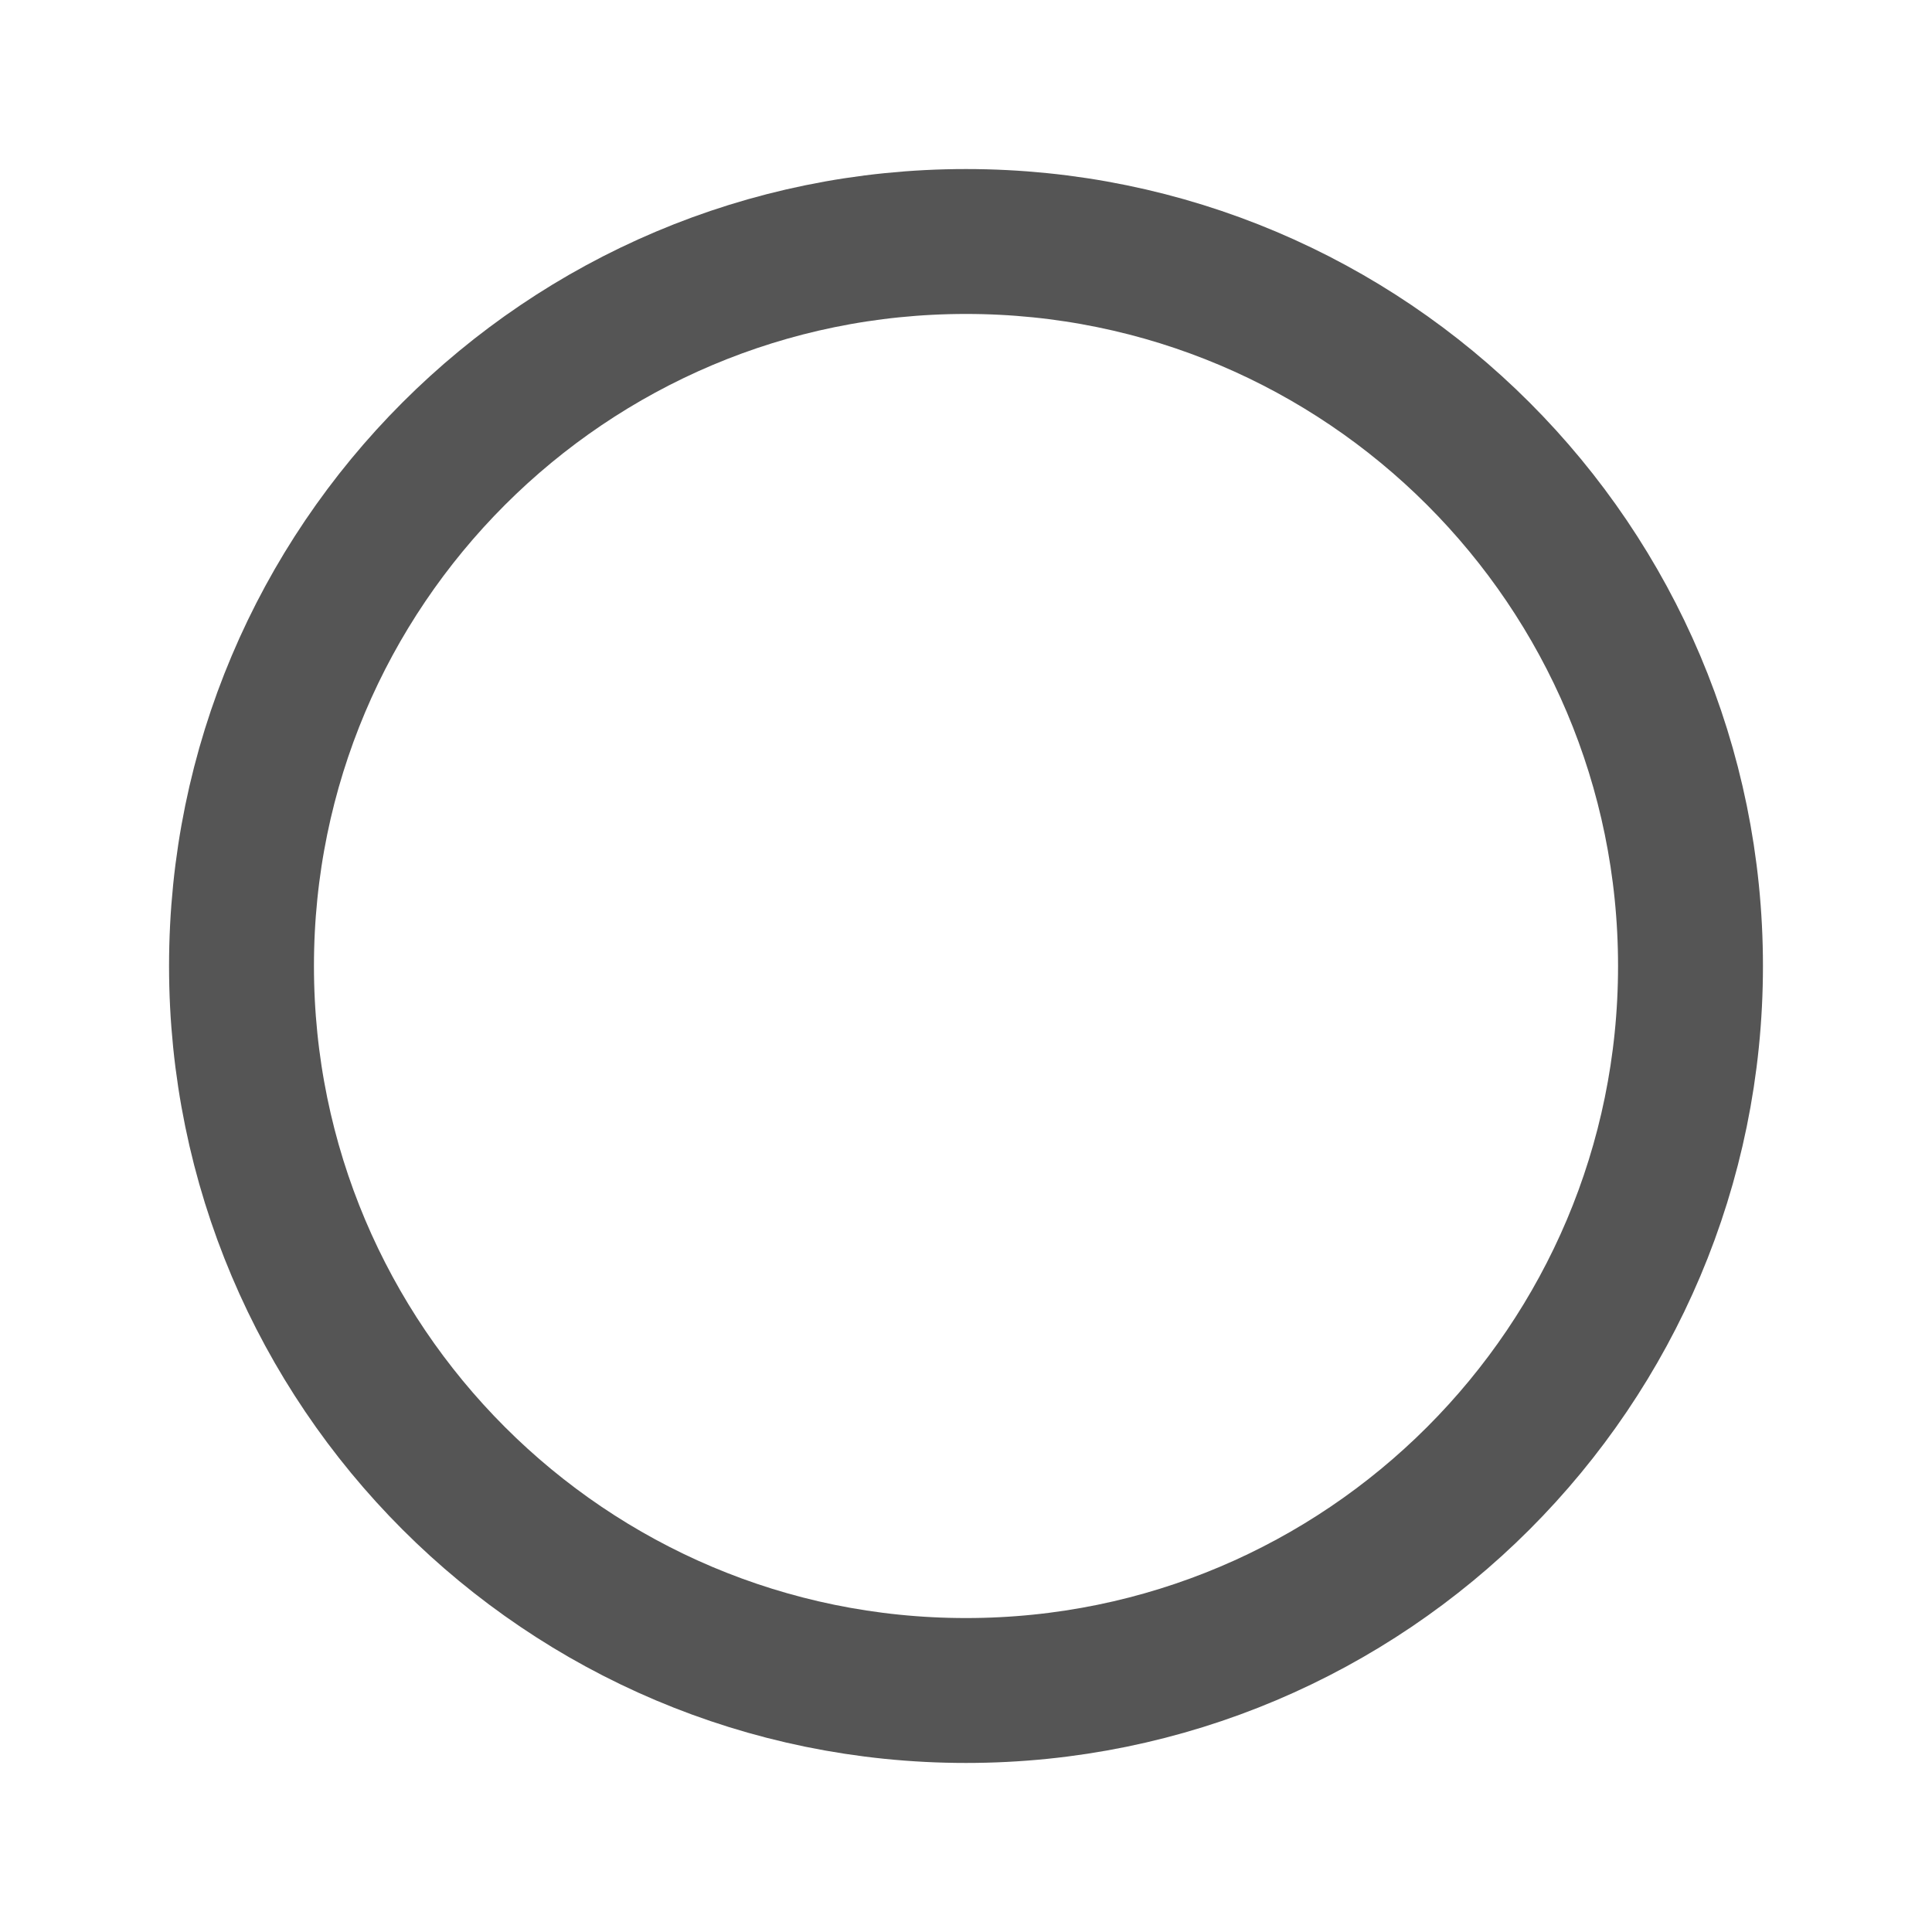
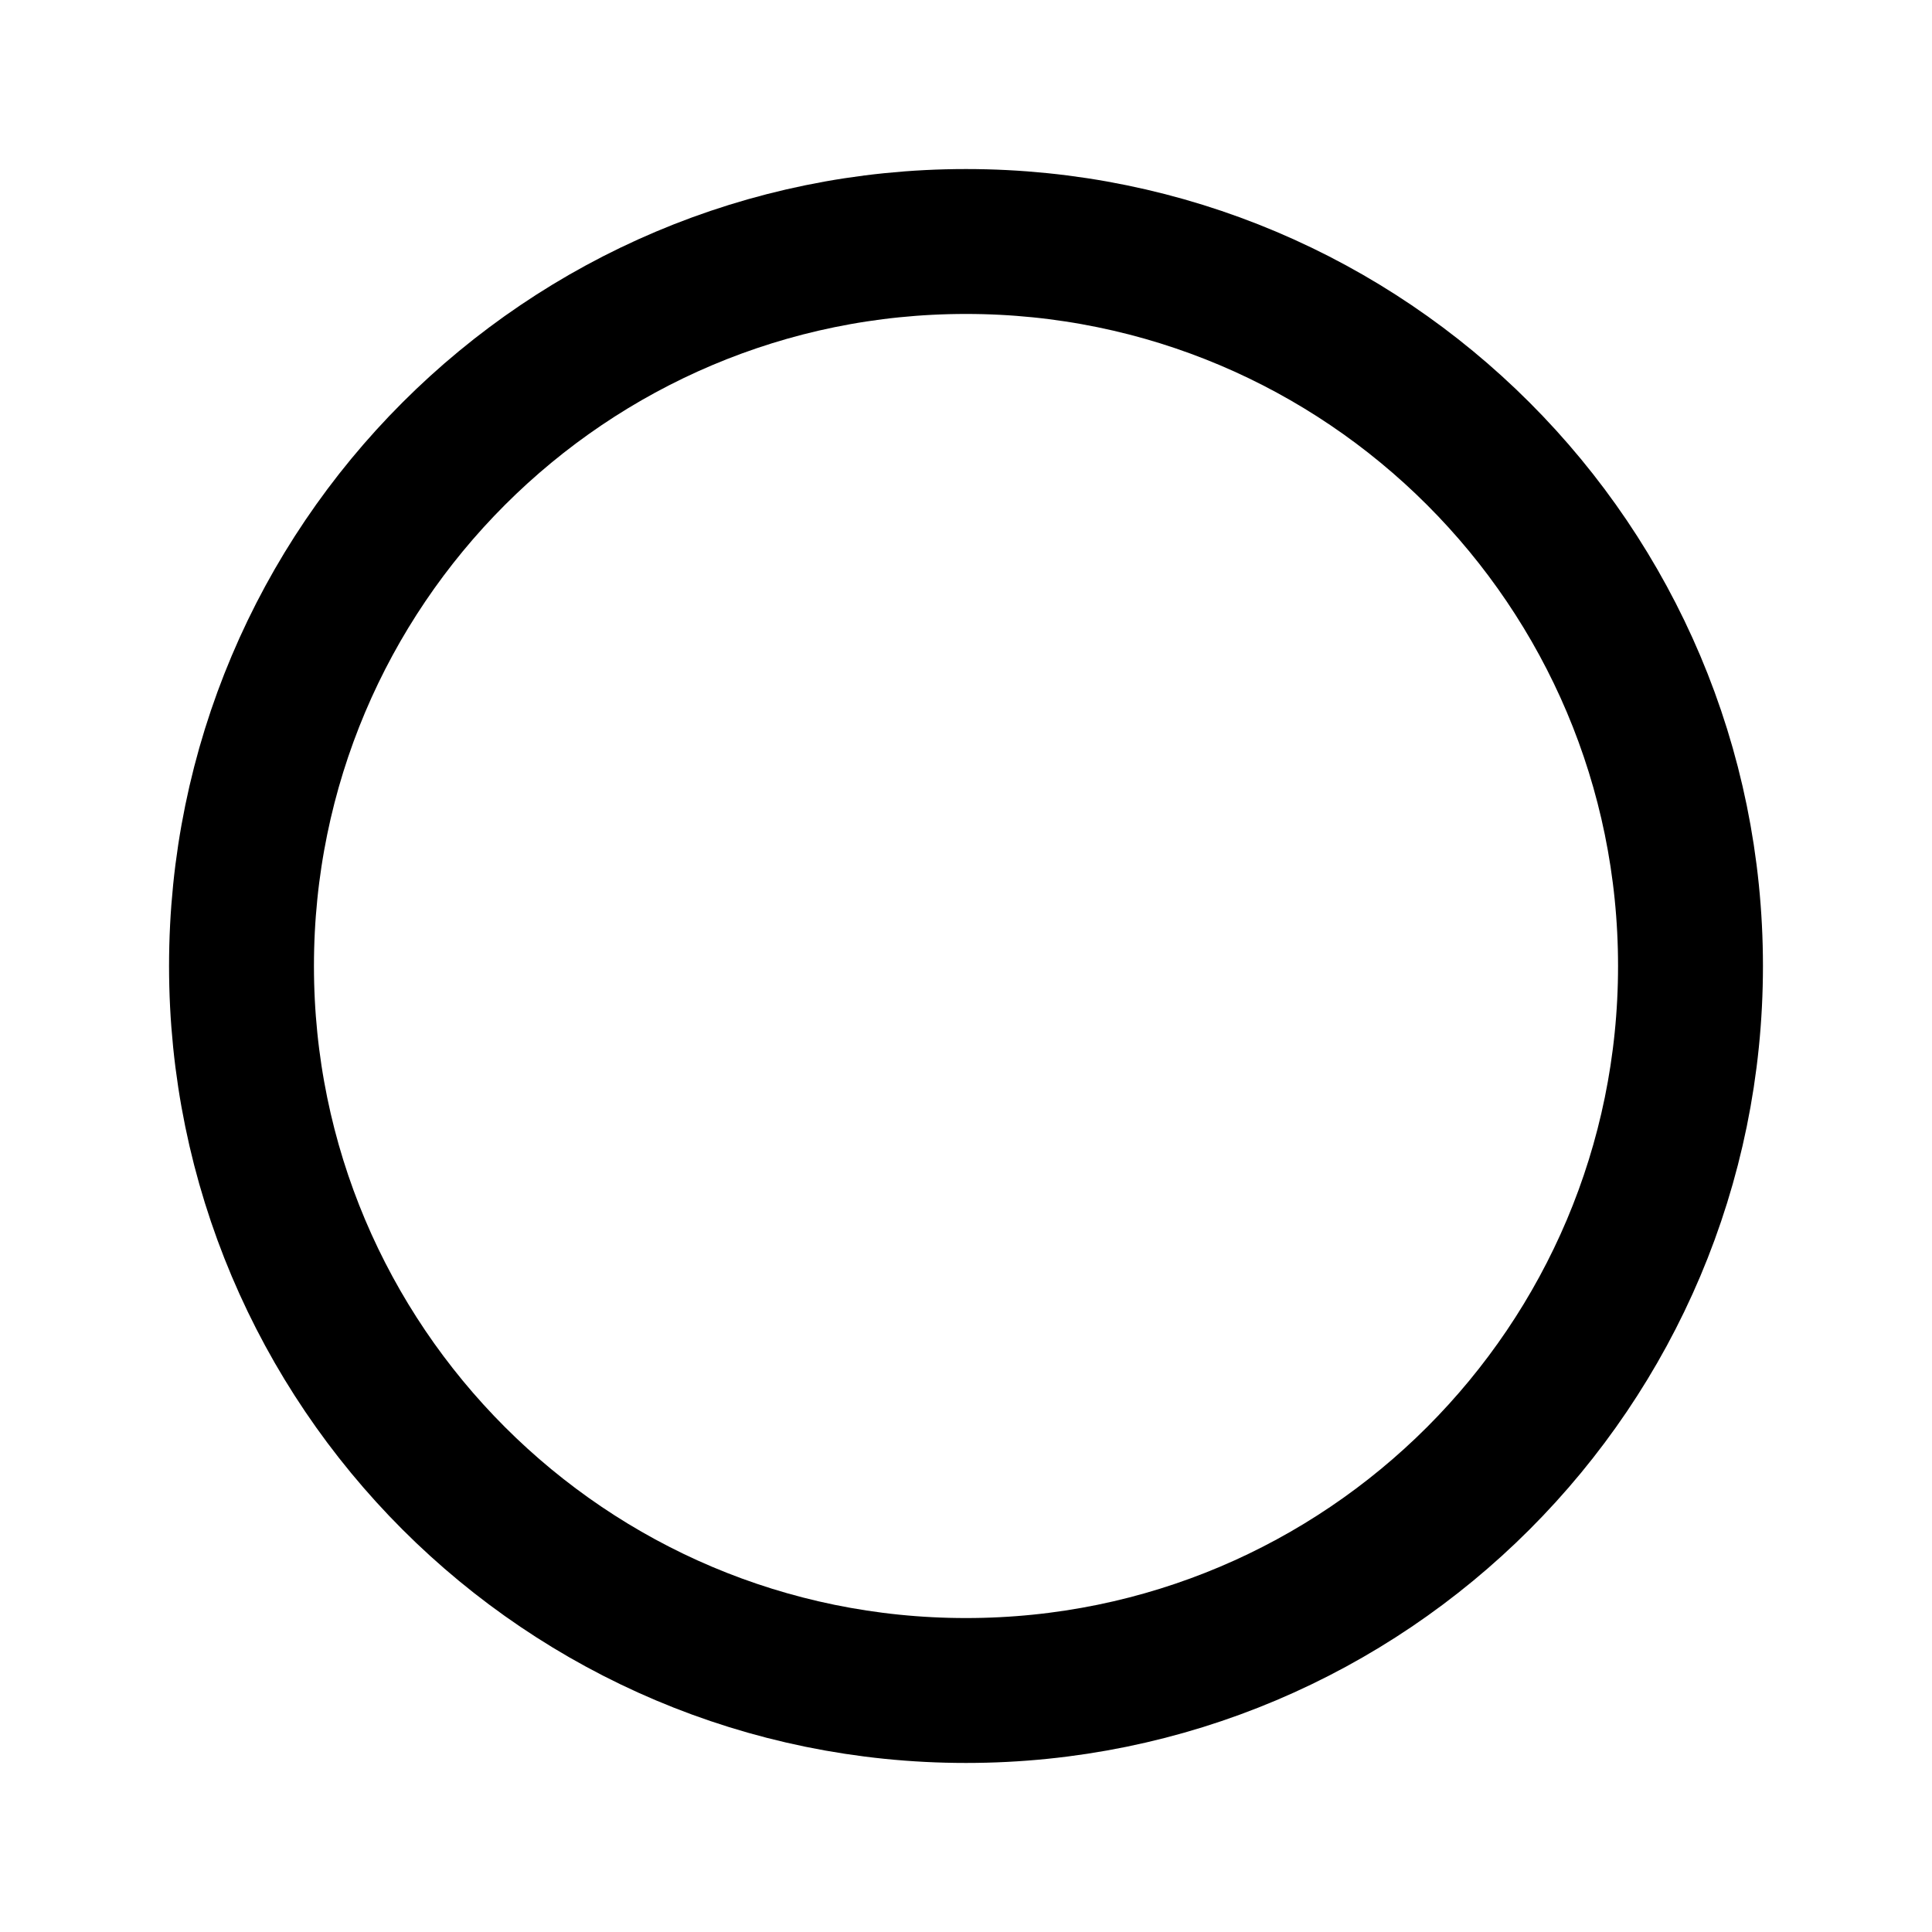
- <svg xmlns="http://www.w3.org/2000/svg" width="24" height="24" viewBox="0 0 24 24" fill="none" stroke="#555555" stroke-width="1.8" stroke-linecap="round" stroke-linejoin="round">
+ <svg xmlns="http://www.w3.org/2000/svg" width="24" height="24" viewBox="0 0 24 24" fill="none" stroke="currentColor" stroke-width="1.8" stroke-linecap="round" stroke-linejoin="round">
  <path stroke="none" d="M0 0h24v24H0z" fill="none" />
  <path d="M12 12m-9 0a9 9 0 1 0 18 0a9 9 0 1 0 -18 0" />
</svg>
